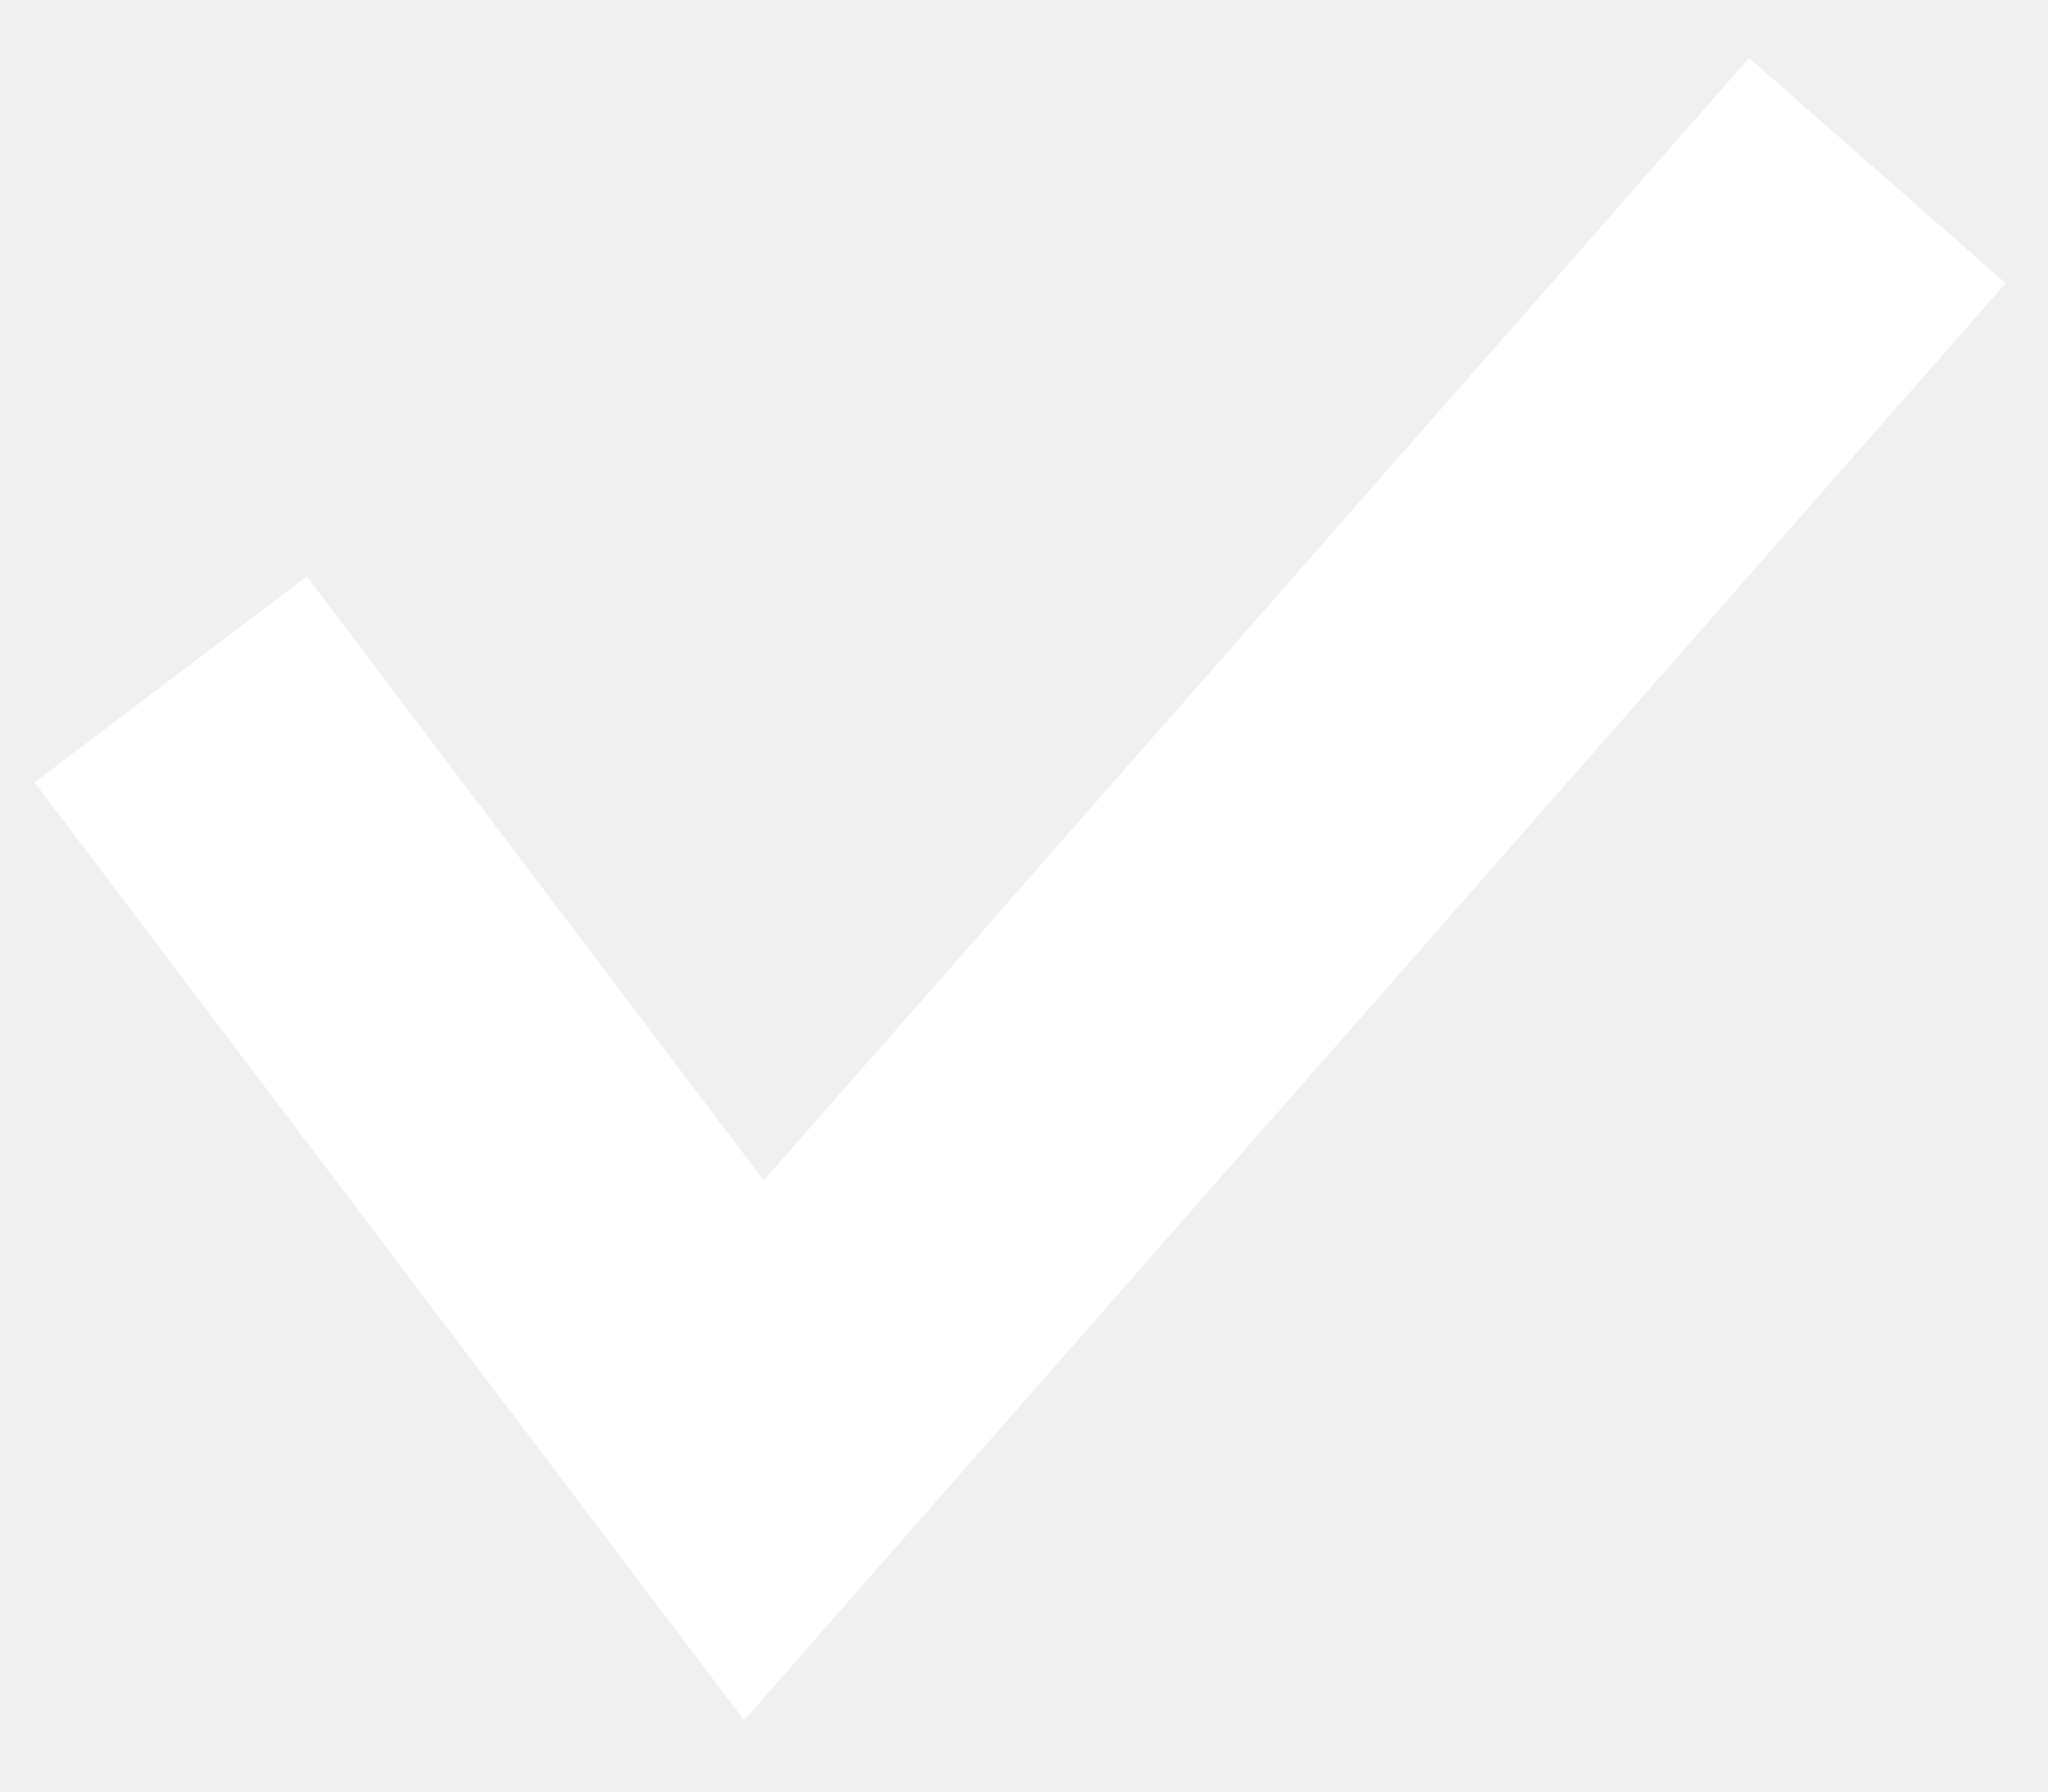
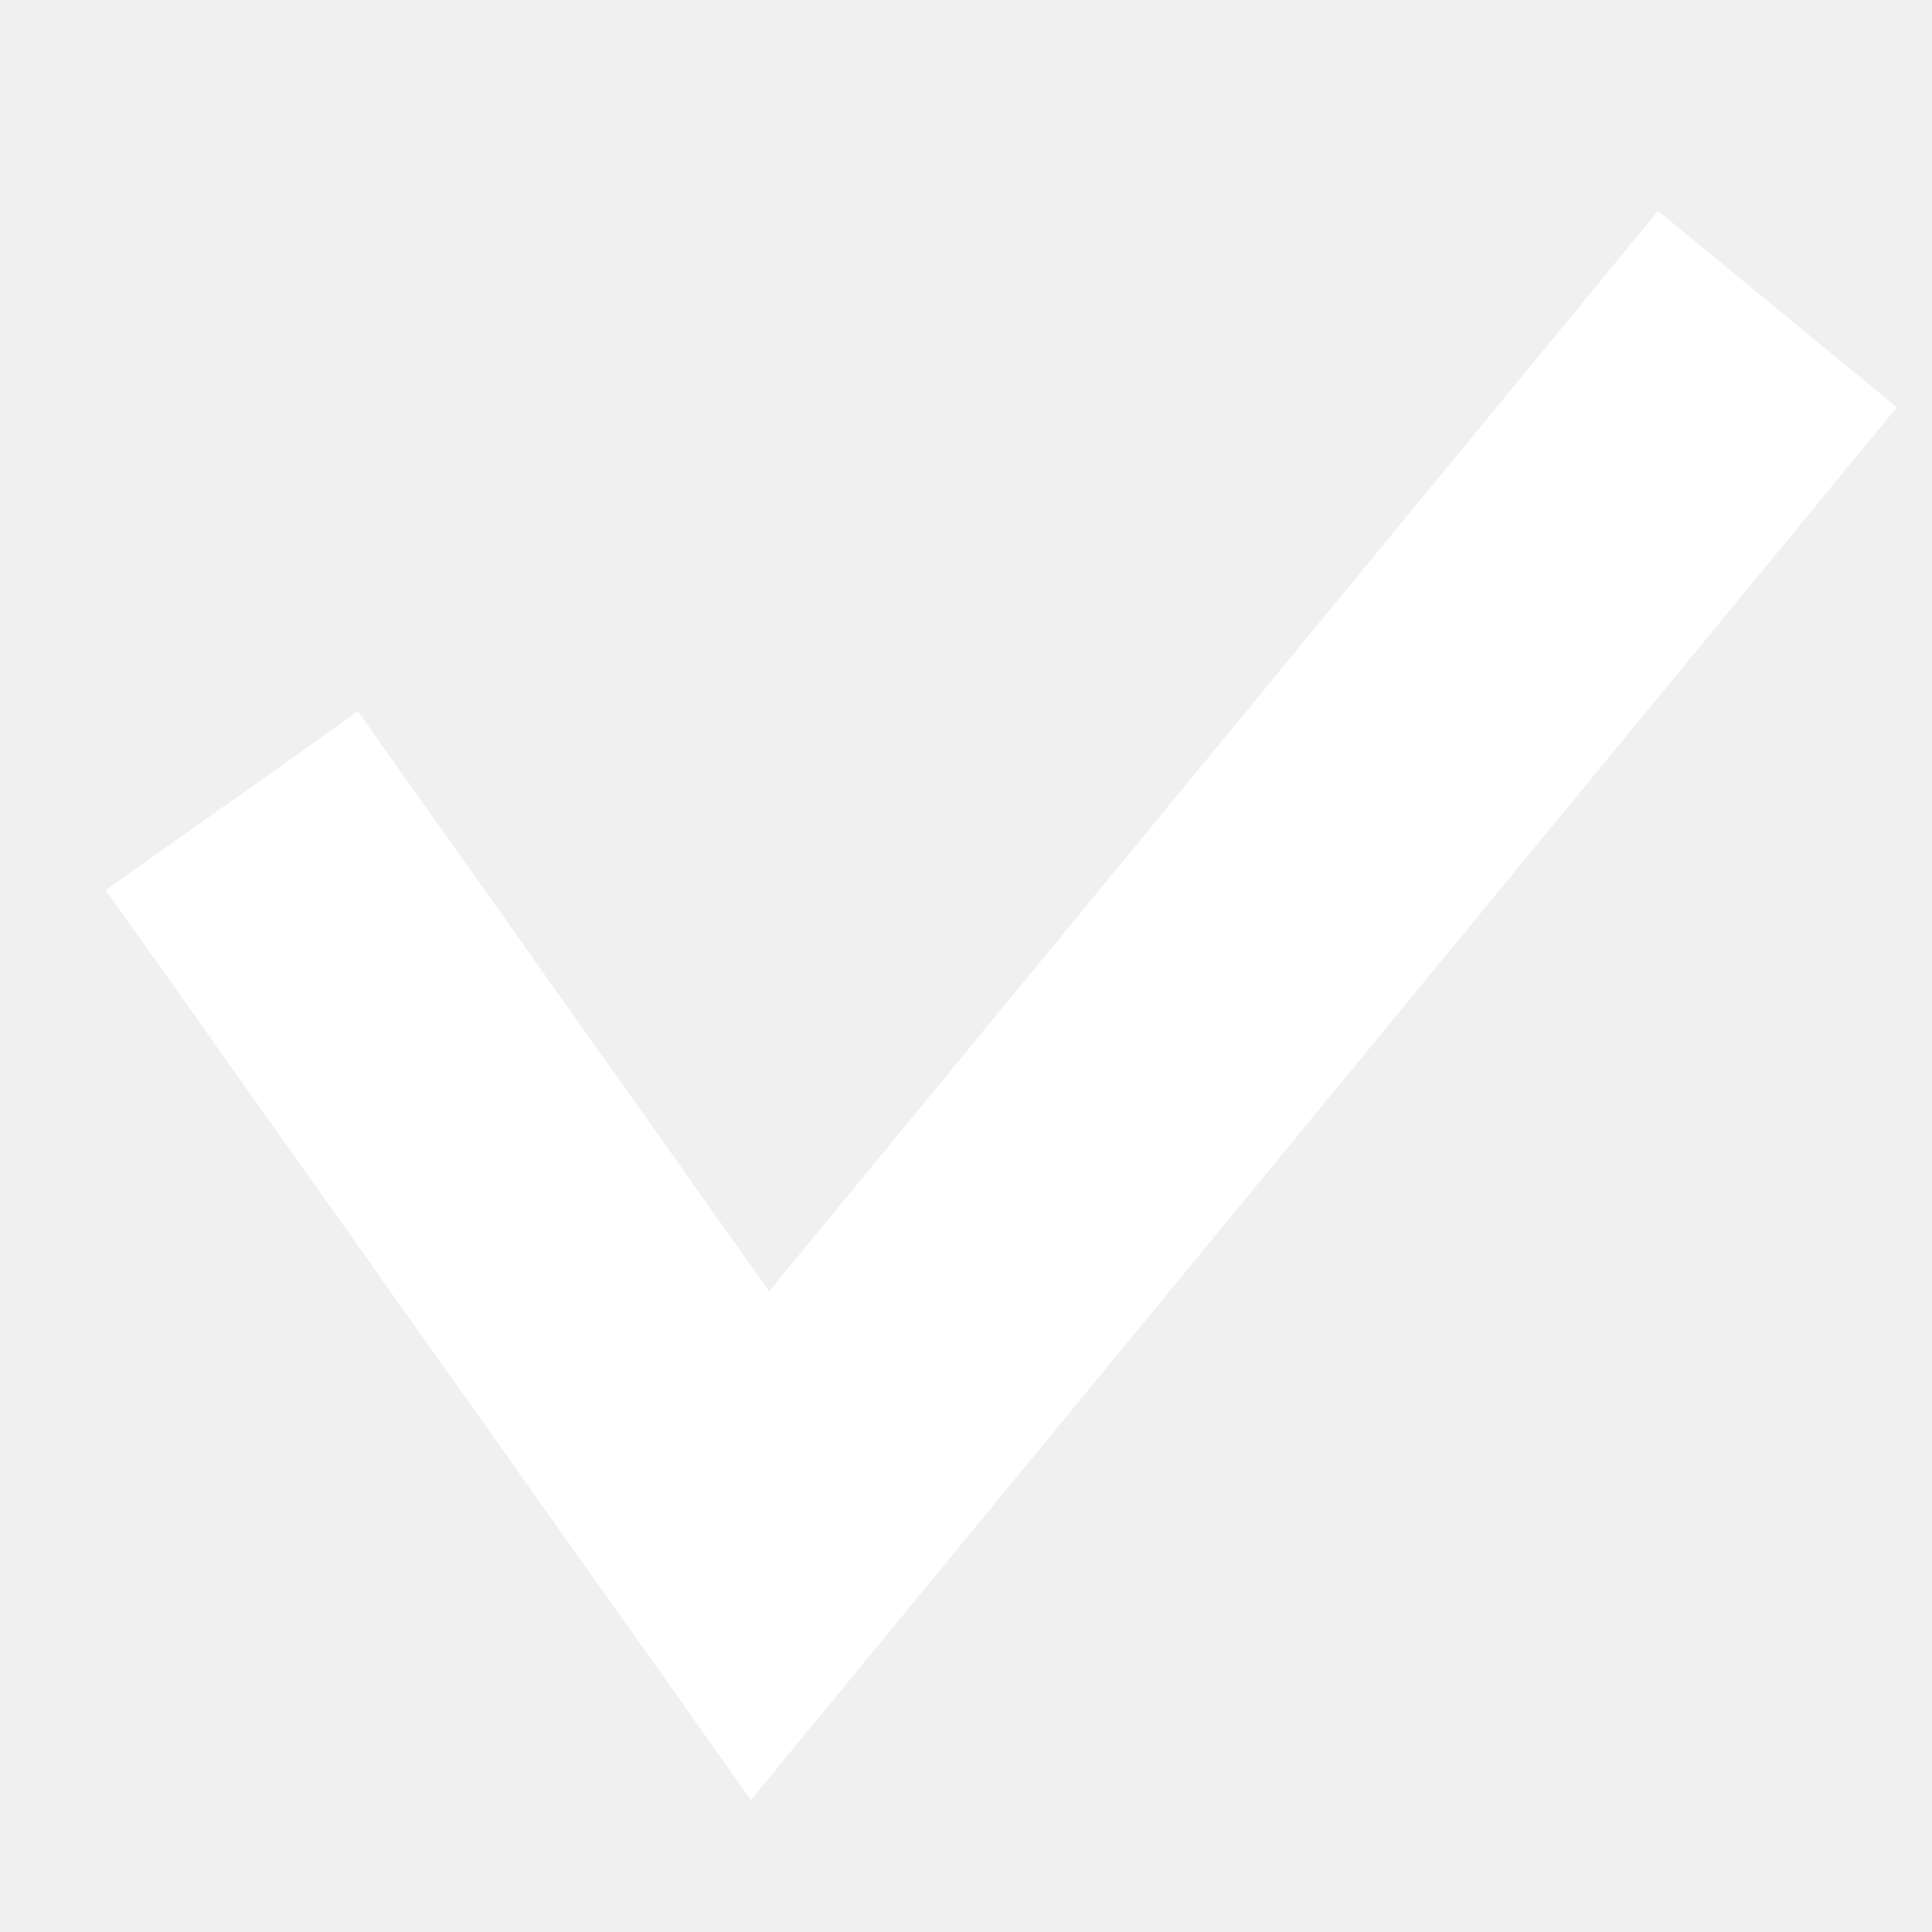
- <svg xmlns="http://www.w3.org/2000/svg" width="24px" height="21px" viewBox="0 0 24 21" version="1.1">
+ <svg xmlns="http://www.w3.org/2000/svg" width="25px" height="25px" viewBox="0 0 25 25" version="1.1">
  <defs />
-   <g id="Symbols" stroke="none" stroke-width="1" fill="none" fill-rule="evenodd">
-     <g id="icon-correct-small" transform="translate(-1, -3)" stroke="#FFFFFF" stroke-width="4">
-       <polyline id="Path-2" points="3 10.964 9.835 20 23 5" />
-     </g>
+   <g id="icon-correct-small" stroke="none" stroke-width="1" fill="none" fill-rule="evenodd">
+     <polyline id="Path-2" stroke="#FFFFFF" stroke-width="4" points="3 10.362 9.835 20 23 4" />
  </g>
</svg>
